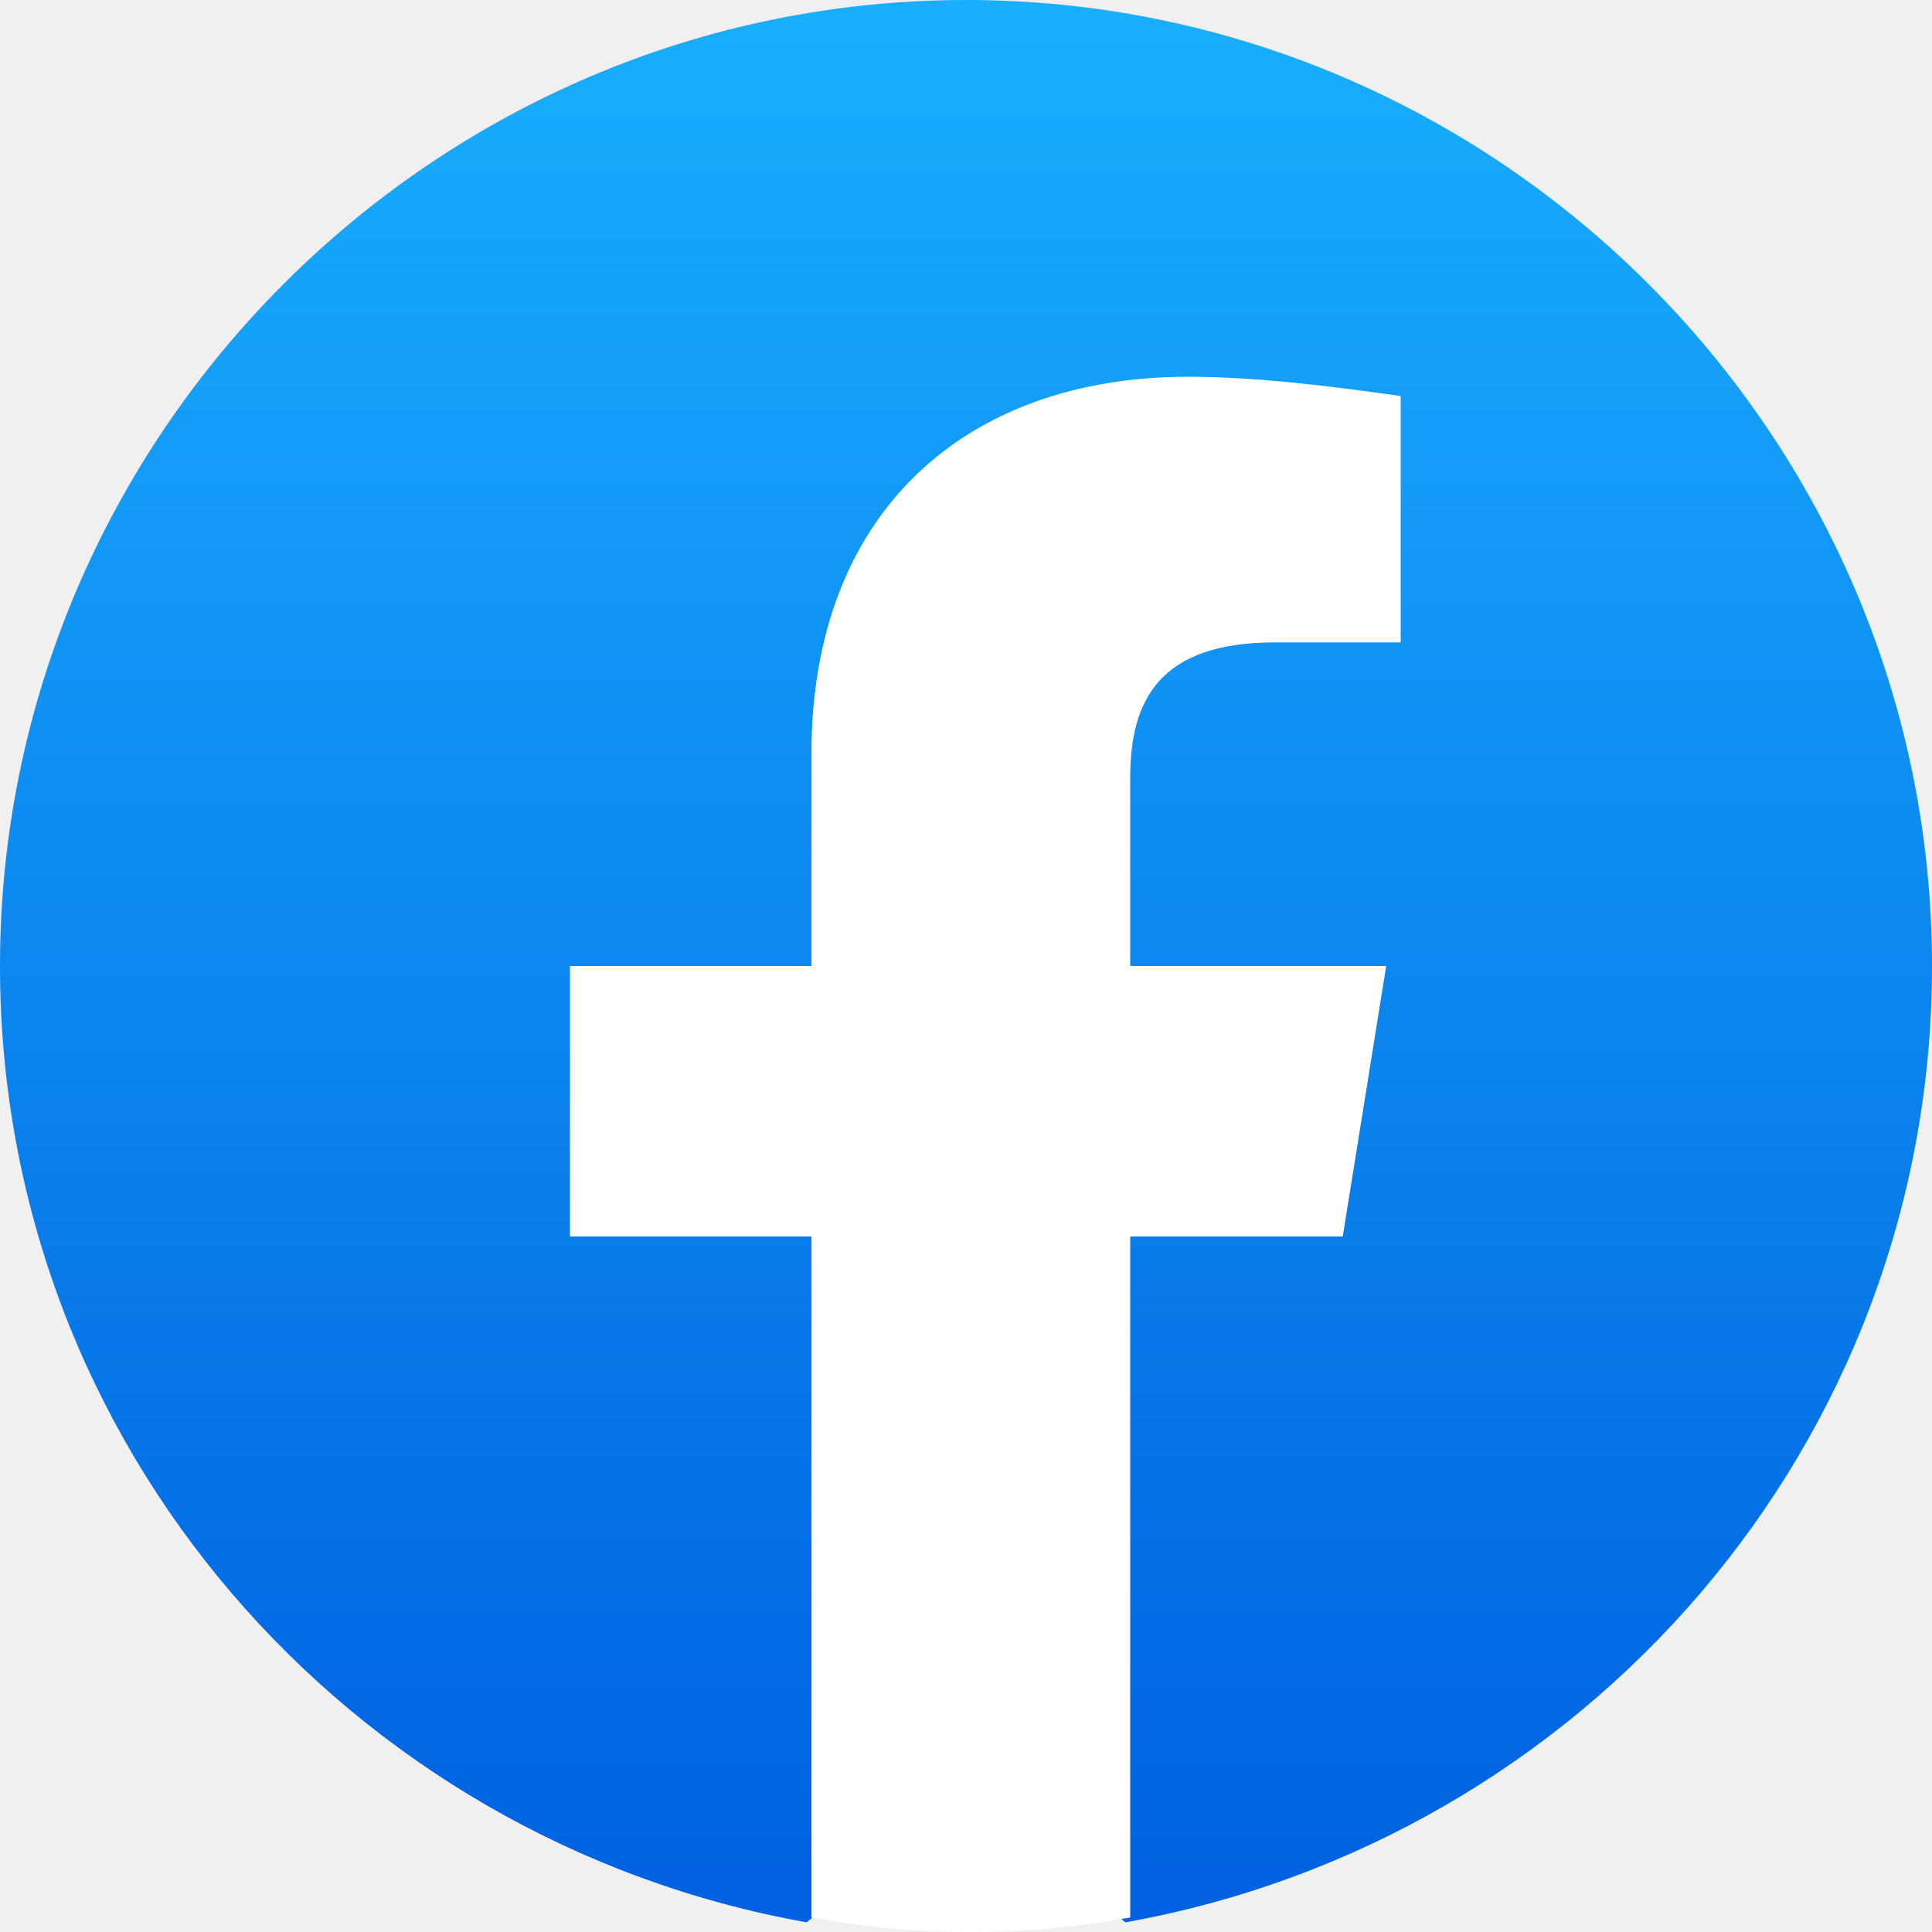
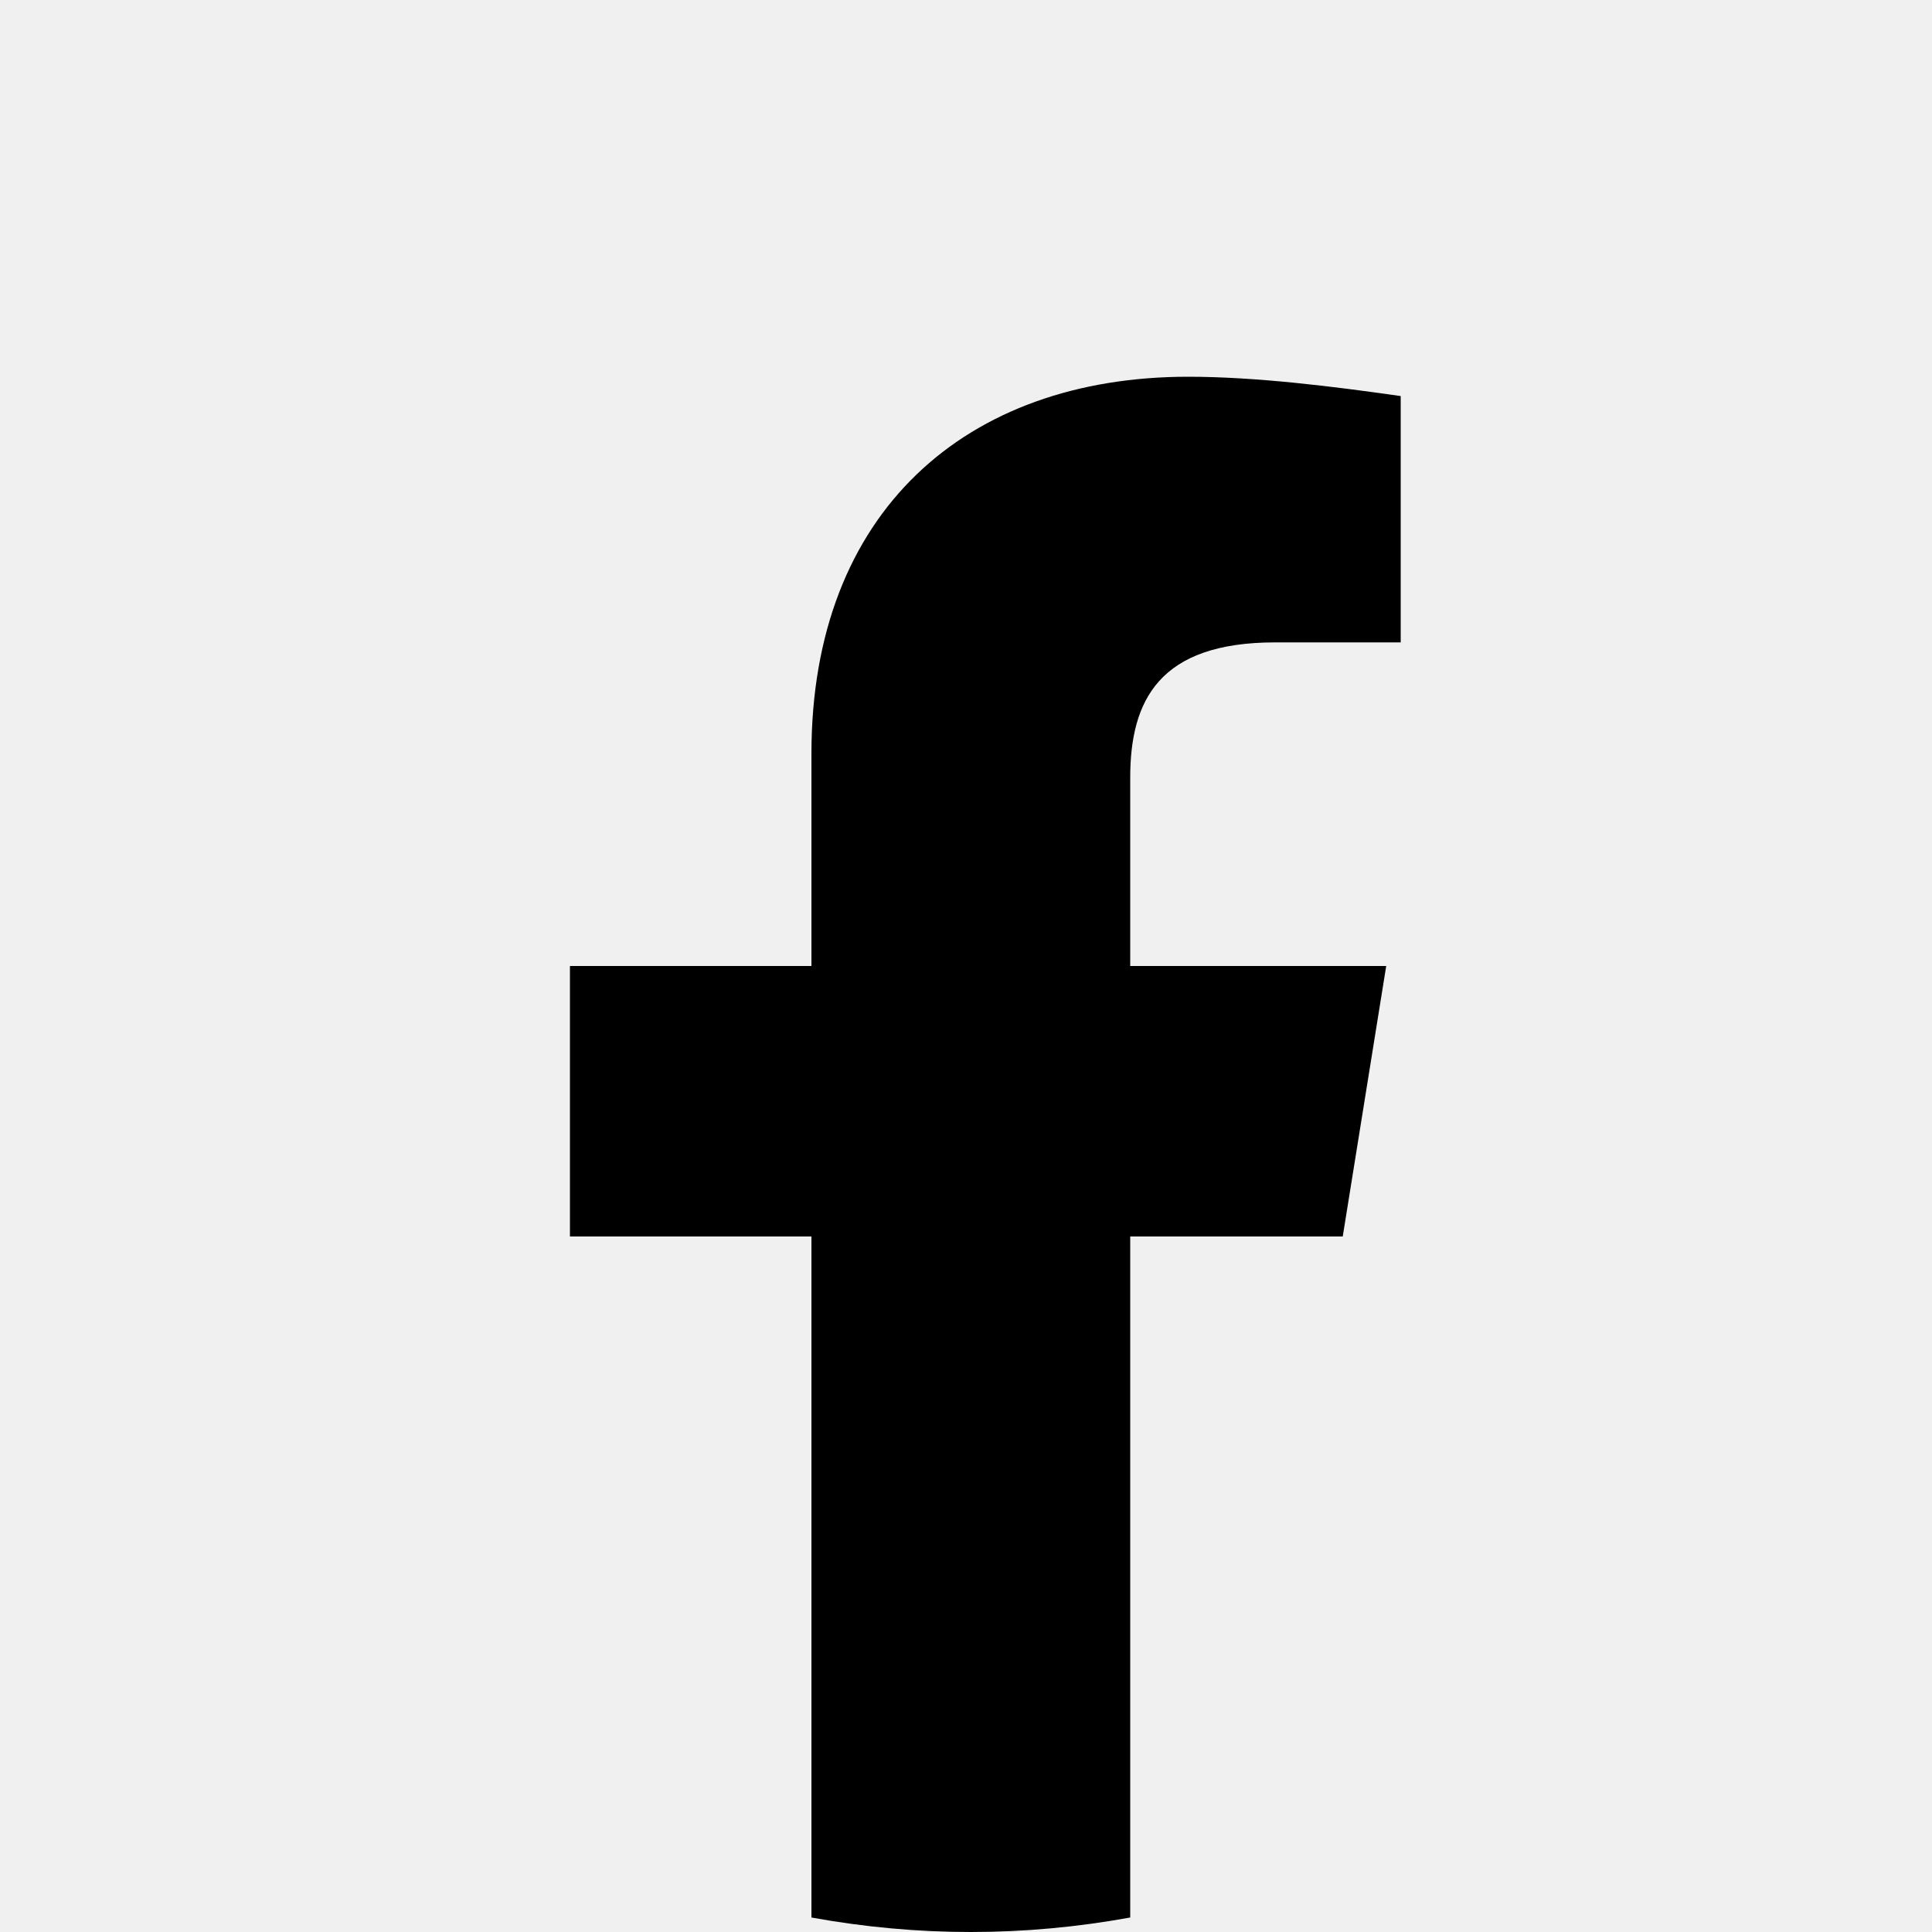
<svg xmlns="http://www.w3.org/2000/svg" version="1.1" id="Layer_1" x="0px" y="0px" viewBox="0 0 40 40" style="enable-background:new 0 0 40 40;" xml:space="preserve">
-   <style type="text/css">
+   <defs id="defs16" />
+   <style type="text/css" id="style2">
	.st0{fill:url(#SVGID_1_);}
	.st1{fill:#FFFFFF;}
</style>
  <linearGradient id="SVGID_1_" gradientUnits="userSpaceOnUse" x1="-277.375" y1="406.602" x2="-277.375" y2="407.573" gradientTransform="matrix(40 0 0 -39.7778 11115.001 16212.334)">
-     <stop offset="0" style="stop-color:#0062E0" />
-     <stop offset="1" style="stop-color:#19AFFF" />
+     <stop offset="0" style="stop-color:#0062E0" id="stop4" />
+     <stop offset="1" style="stop-color:#19AFFF" id="stop6" />
  </linearGradient>
-   <path class="st0" d="M16.7,39.8C7.2,38.1,0,29.9,0,20C0,9,9,0,20,0s20,9,20,20c0,9.9-7.2,18.1-16.7,19.8l-1.1-0.9h-4.4L16.7,39.8z" />
-   <path class="st1" d="M27.8,25.6l0.9-5.6h-5.3v-3.9c0-1.6,0.6-2.8,3-2.8h2.6V8.2c-1.4-0.2-3-0.4-4.4-0.4c-4.6,0-7.8,2.8-7.8,7.8V20  h-5v5.6h5v14.1c1.1,0.2,2.2,0.3,3.3,0.3c1.1,0,2.2-0.1,3.3-0.3V25.6H27.8z" />
+   <path class="st0" d="M16.7,39.8C7.2,38.1,0,29.9,0,20C0,9,9,0,20,0s20,9,20,20c0,9.9-7.2,18.1-16.7,19.8l-1.1-0.9h-4.4L16.7,39.8z" id="path9" style="fill:#000000;fill-opacity:0.002" />
+   <path class="st1" d="M27.8,25.6l0.9-5.6h-5.3v-3.9c0-1.6,0.6-2.8,3-2.8h2.6V8.2c-1.4-0.2-3-0.4-4.4-0.4c-4.6,0-7.8,2.8-7.8,7.8V20  h-5v5.6h5v14.1c1.1,0.2,2.2,0.3,3.3,0.3c1.1,0,2.2-0.1,3.3-0.3V25.6H27.8z" id="path11" style="fill:#000000;fill-opacity:1" />
</svg>
